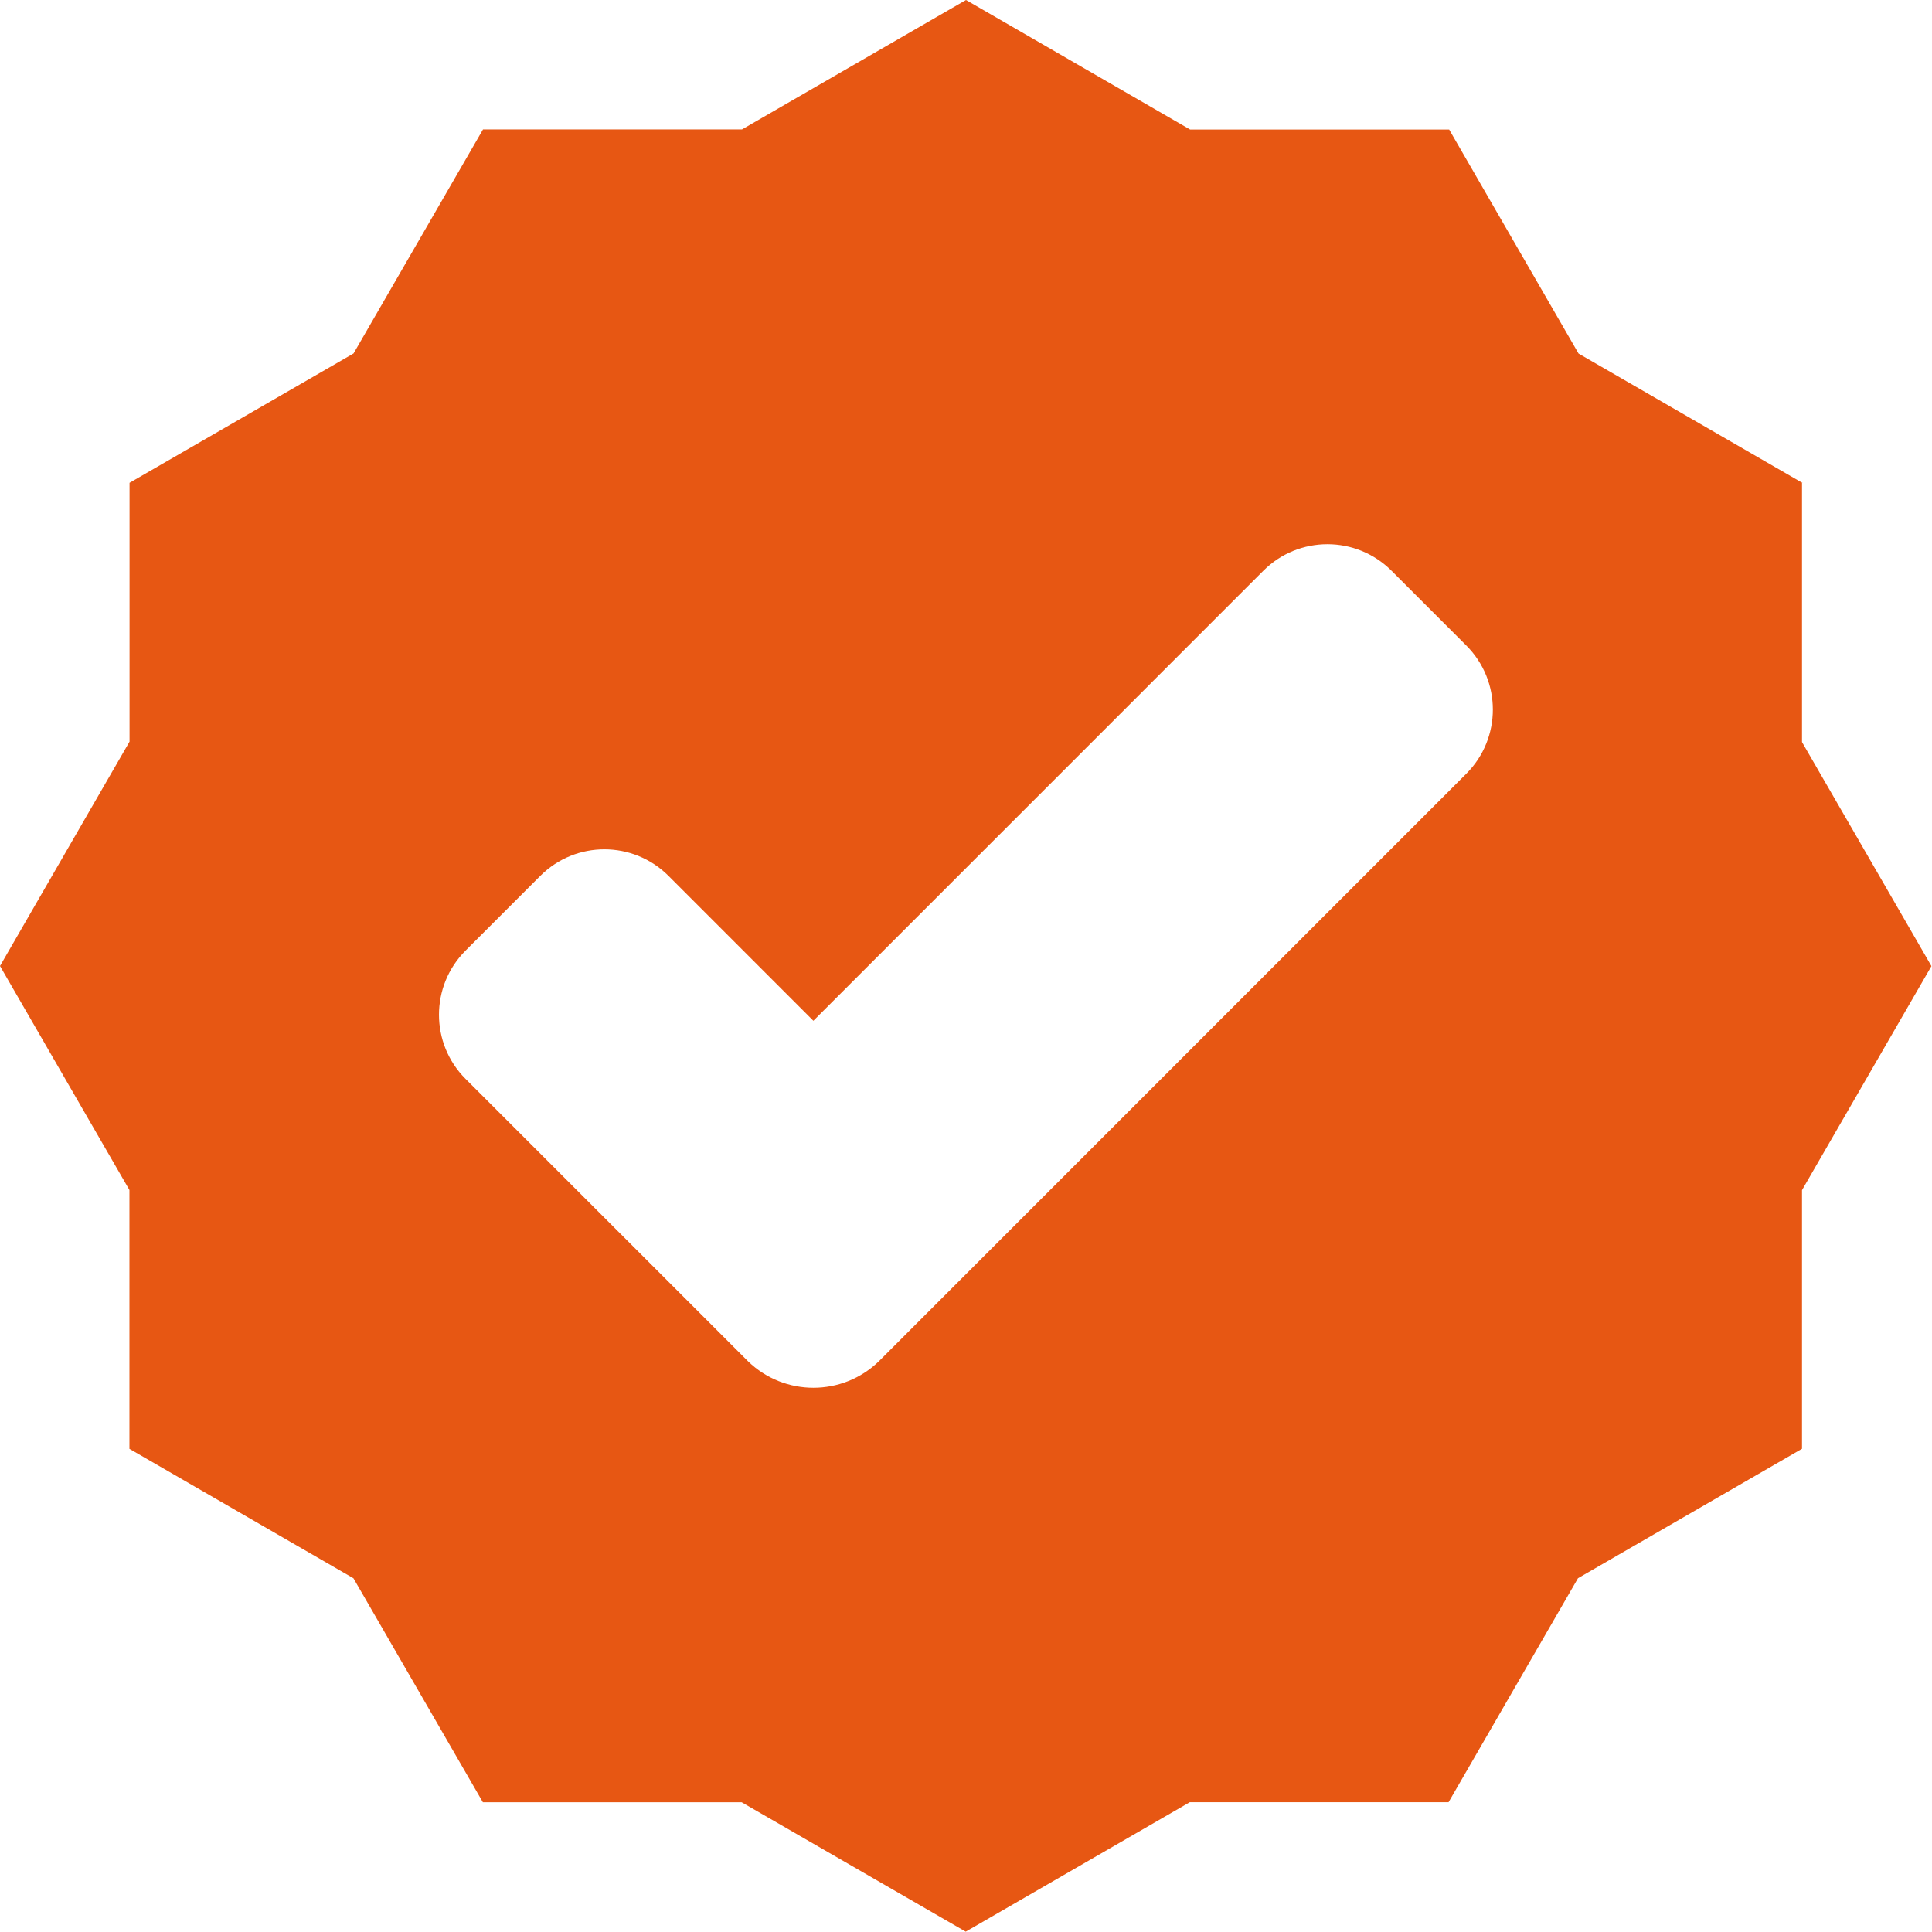
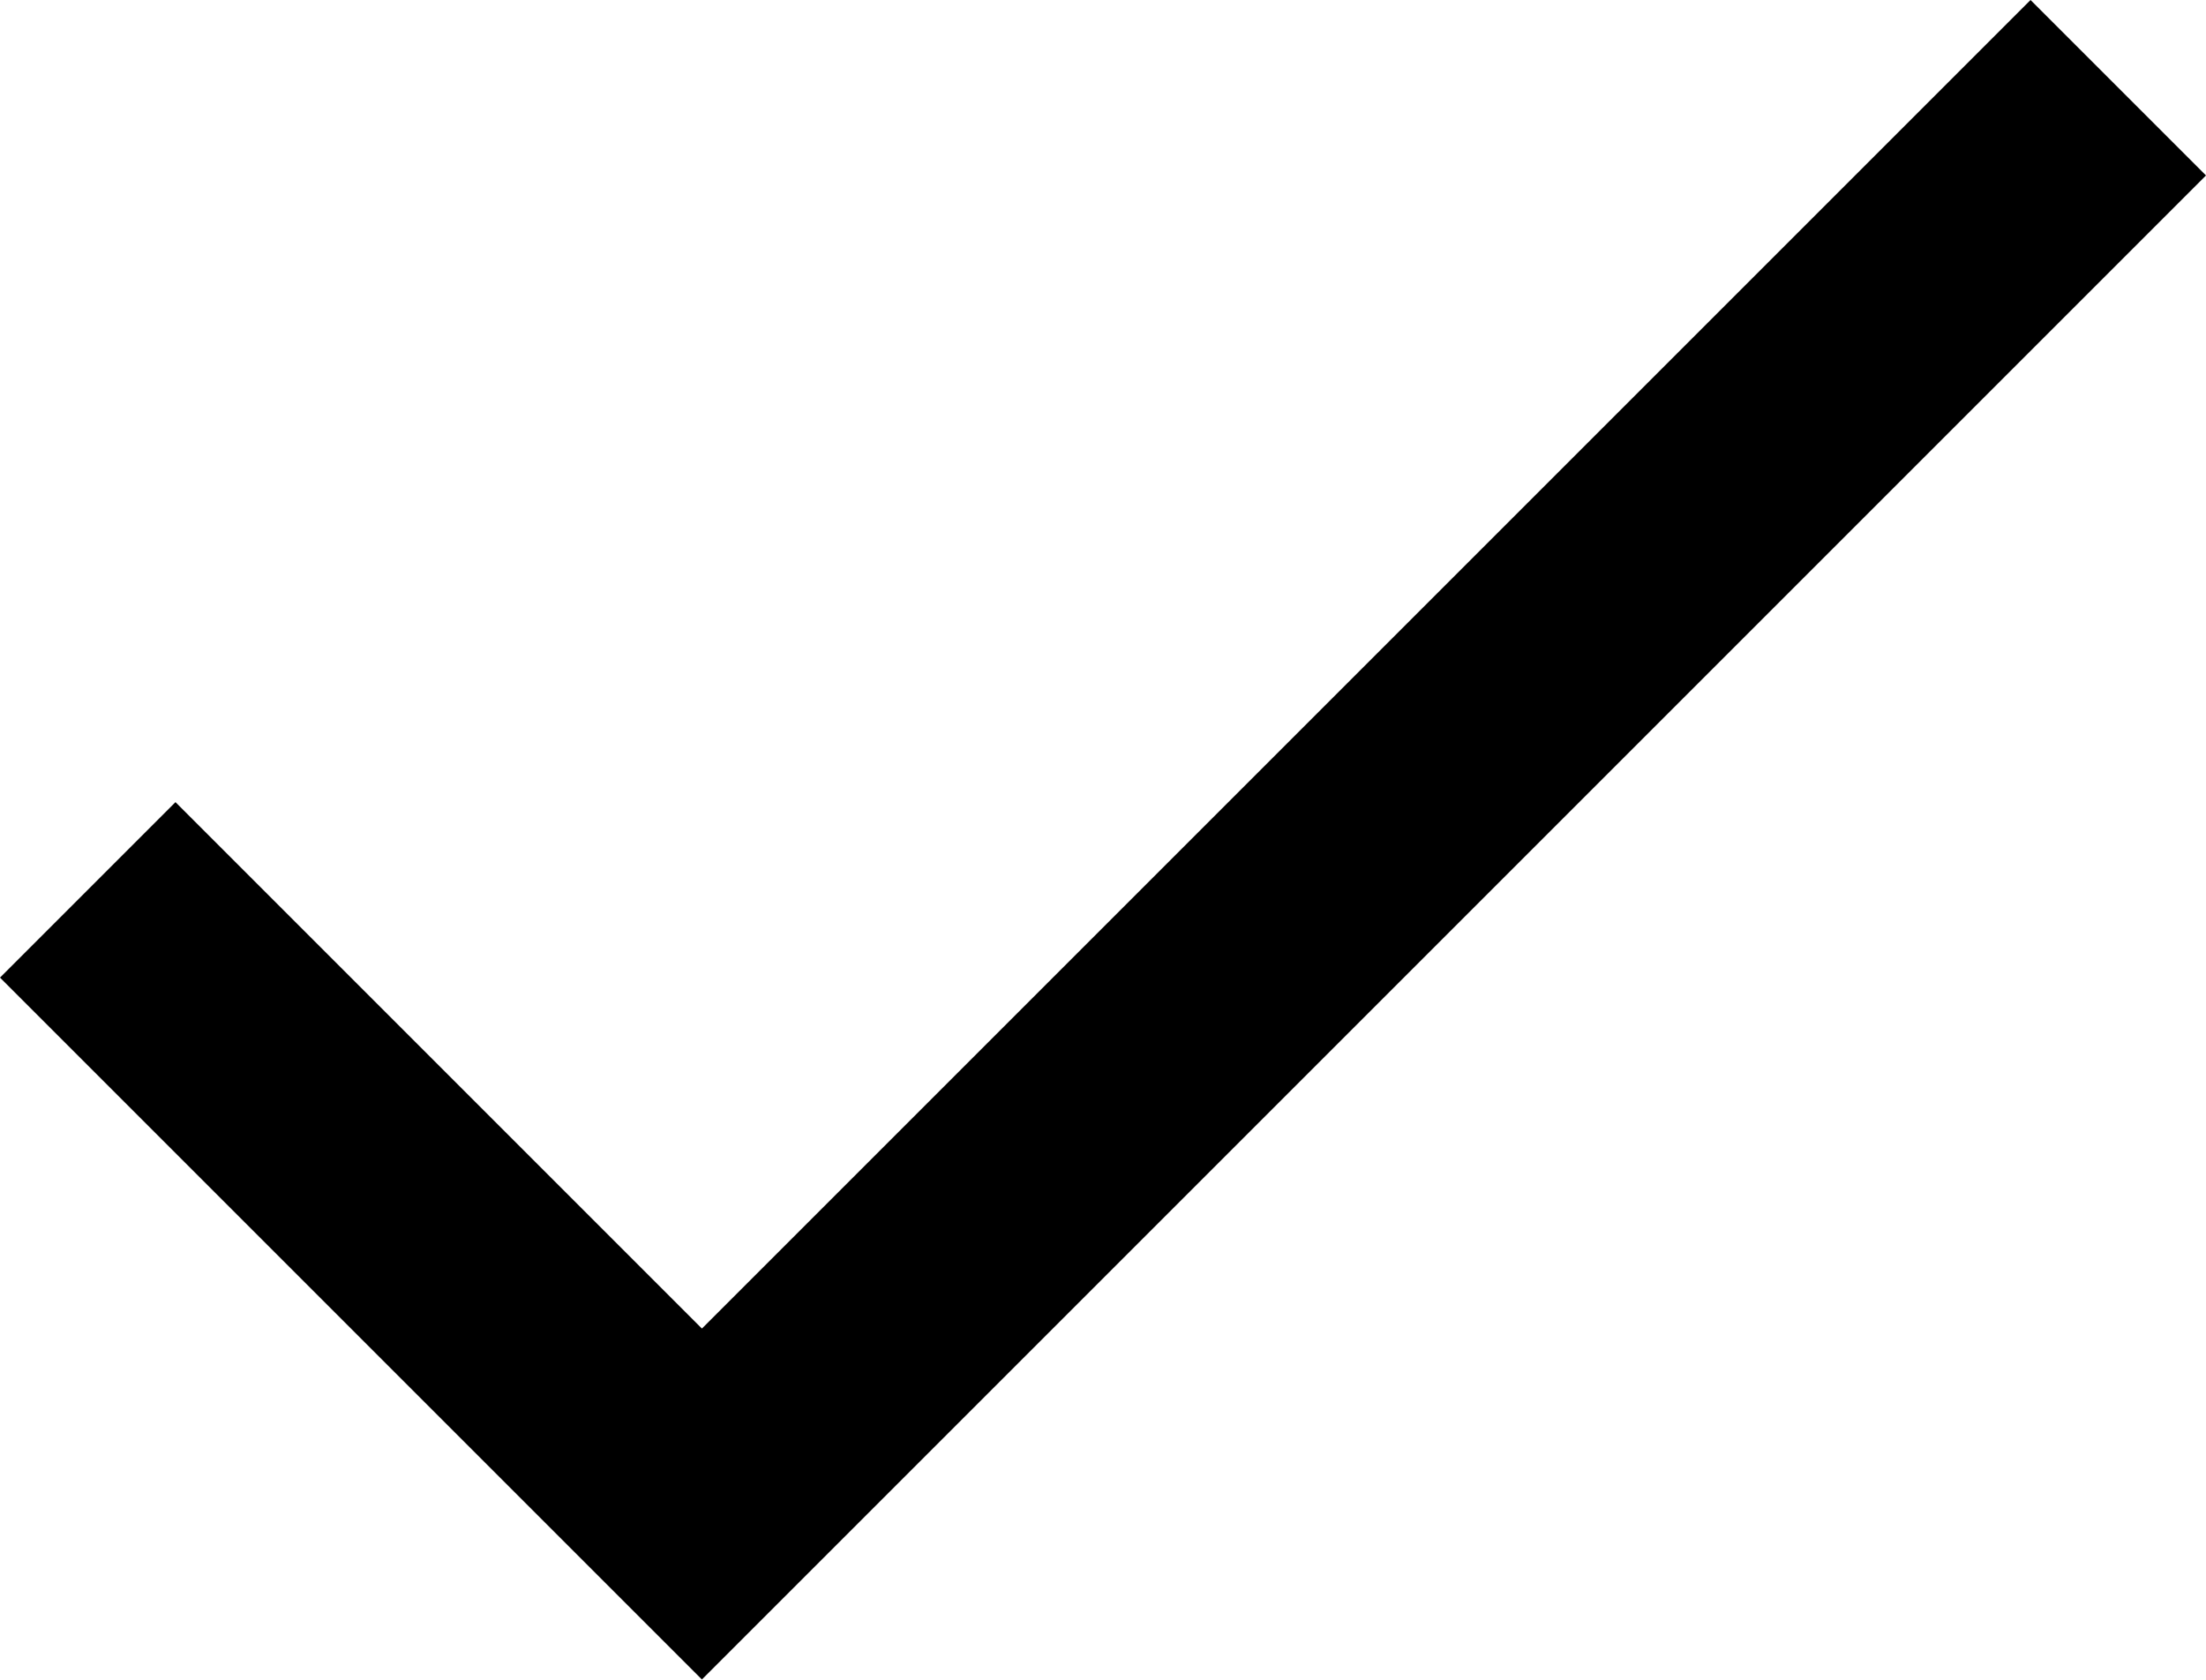
- <svg xmlns="http://www.w3.org/2000/svg" viewBox="0 0 344.96 344.96" width="27" height="27">
-   <defs>
-     <style>.cls-1{fill:#e75713;}</style>
-   </defs>
+ <svg xmlns="http://www.w3.org/2000/svg" viewBox="0 0 448.8 341.7">
  <g id="Слой_2" data-name="Слой 2">
    <g id="Capa_1" data-name="Capa 1">
-       <path class="cls-1" d="M321.85,86.24l-40-23.11-23.1-40H212.5L172.48,0l-40,23.11H86.24l-23.11,40-40,23.1v46.21L0,172.48l23.11,40v46.21l40,23.11,23.11,40h46.21l40,23.1,40-23.11h46.21l23.11-40,40-23.11V212.5l23.11-40-23.11-40V86.24ZM156.91,243.07a16.79,16.79,0,0,1-23.34,0L83.12,192.63a16.19,16.19,0,0,1,0-22.89l13.35-13.35a16.19,16.19,0,0,1,22.89,0l25.87,25.87,80.34-80.35a16.19,16.19,0,0,1,22.89,0l13.35,13.35a16.19,16.19,0,0,1,0,22.89Z" />
+       <g id="done">
+         <polygon points="142.8 270.3 35.7 163.2 0 198.9 142.8 341.7 448.8 35.7 413.1 0 142.8 270.3" />
+       </g>
    </g>
  </g>
</svg>
